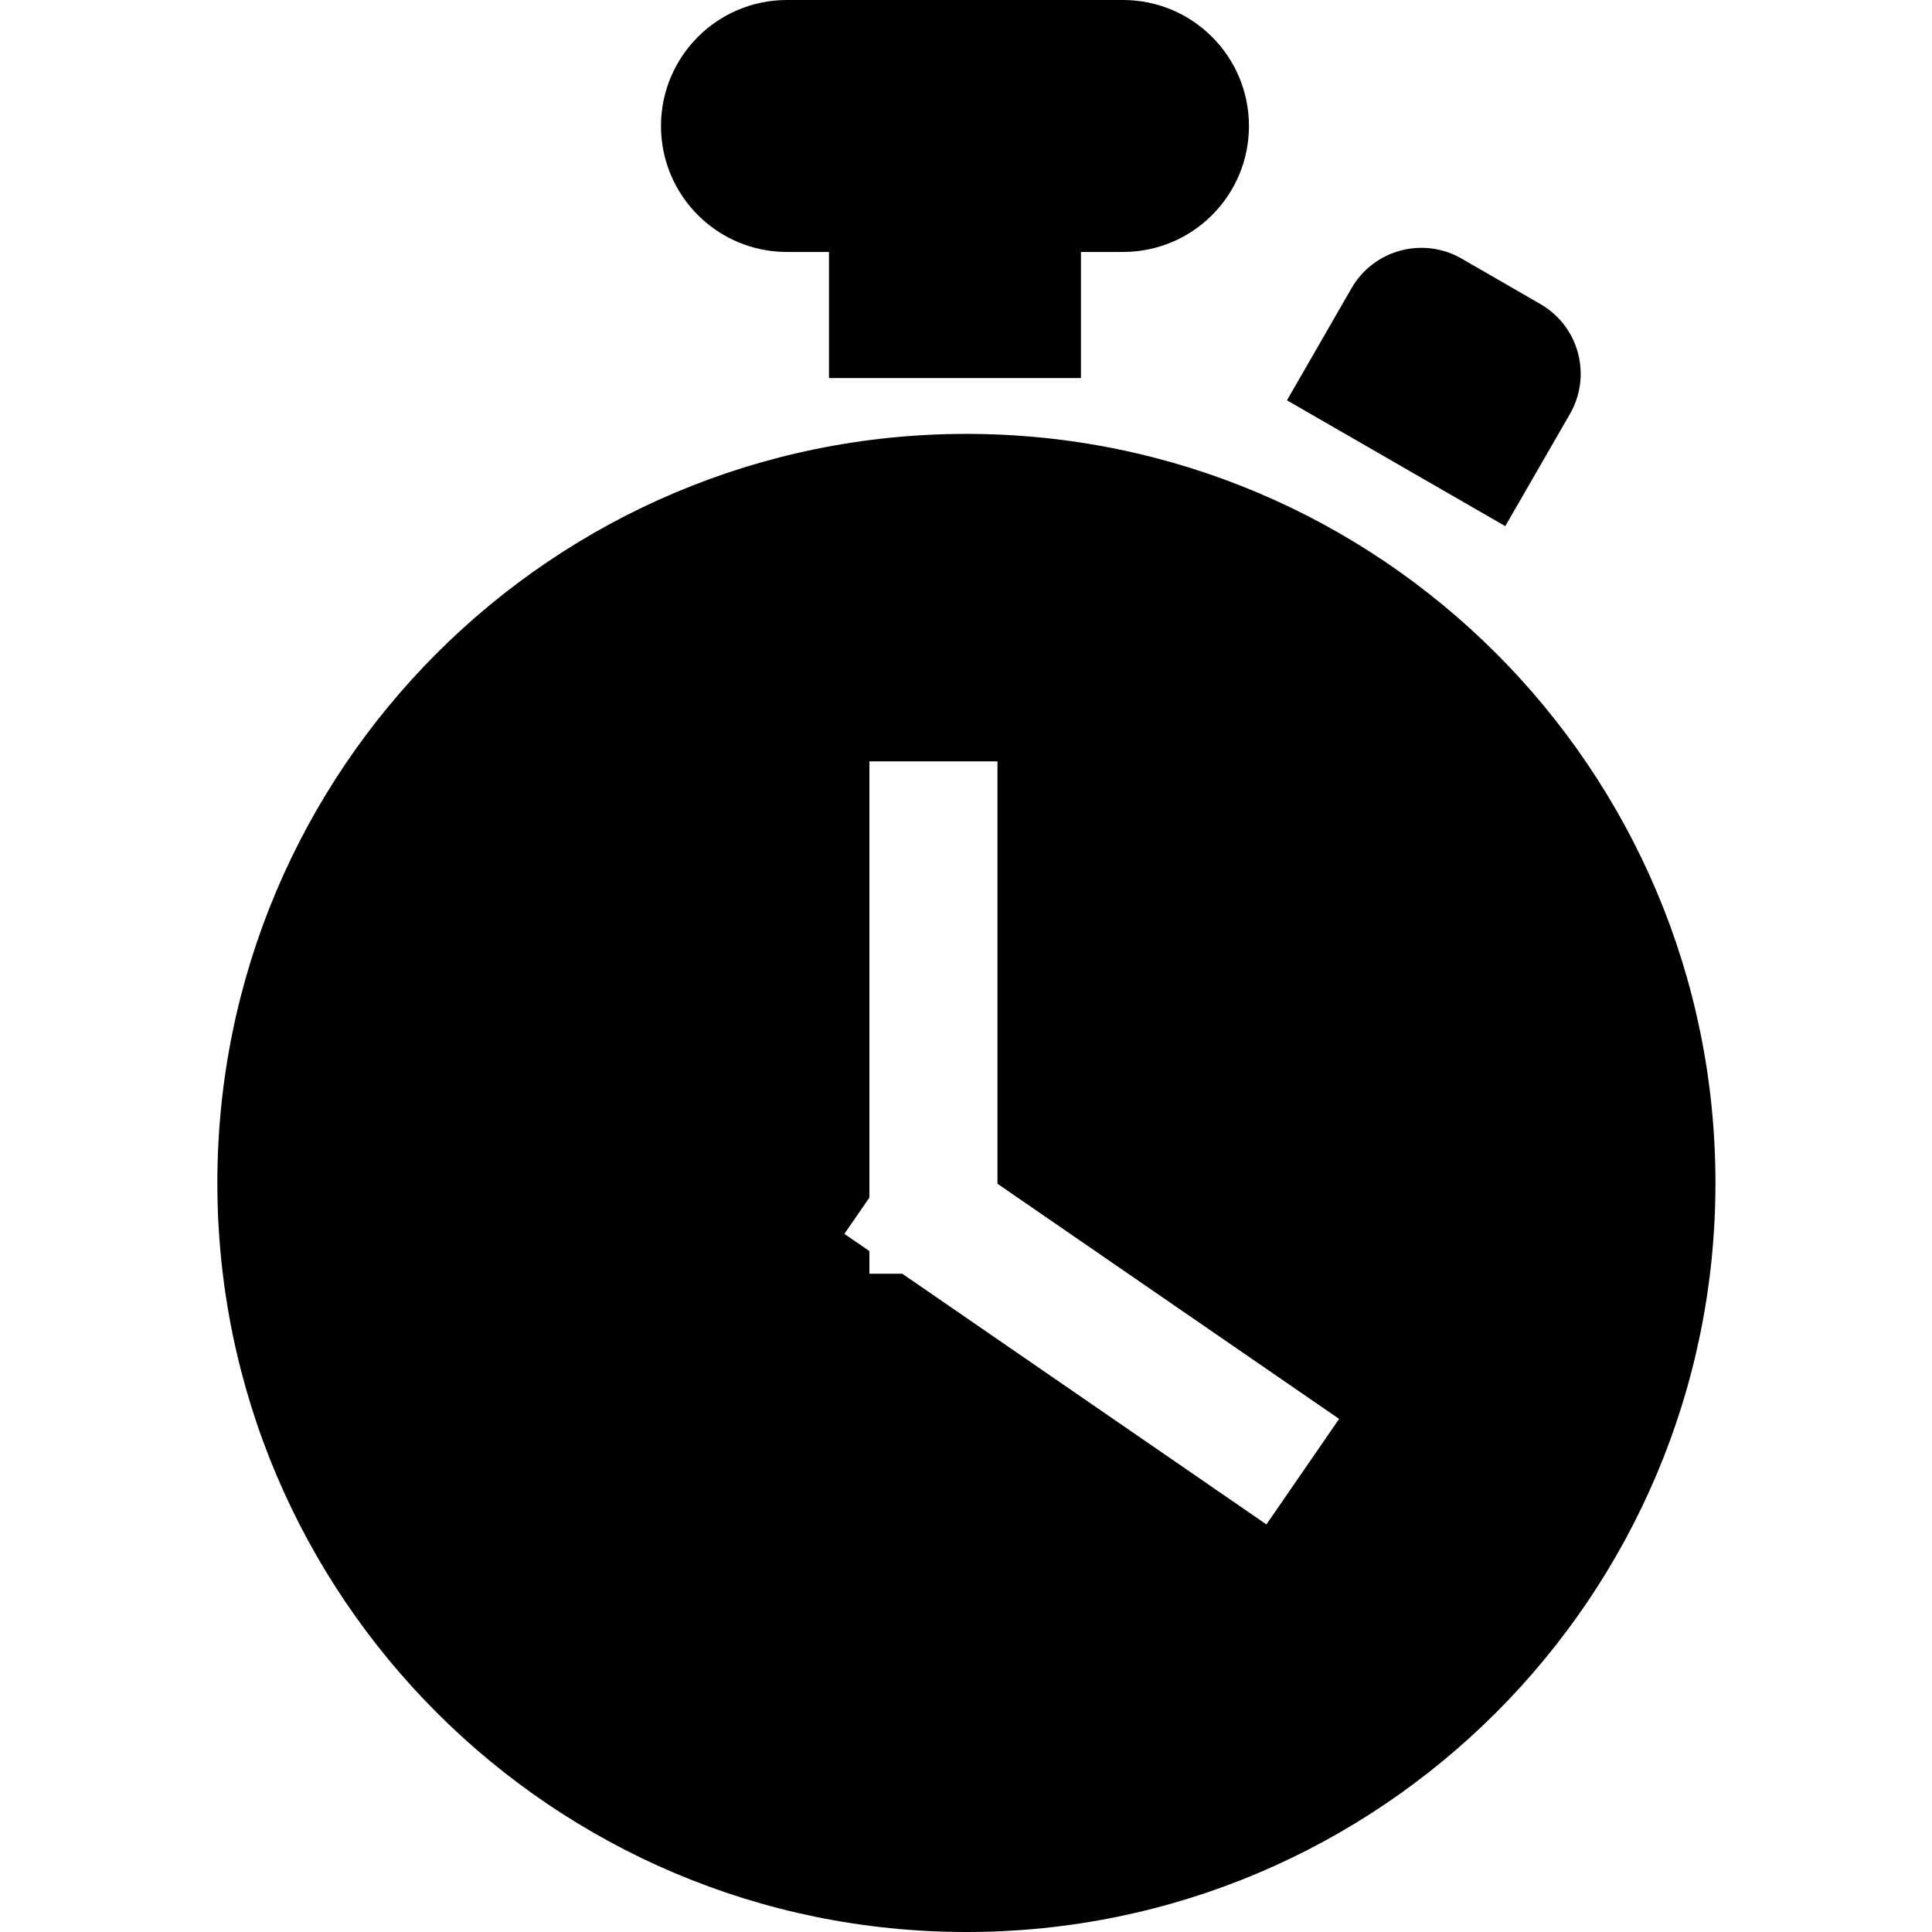
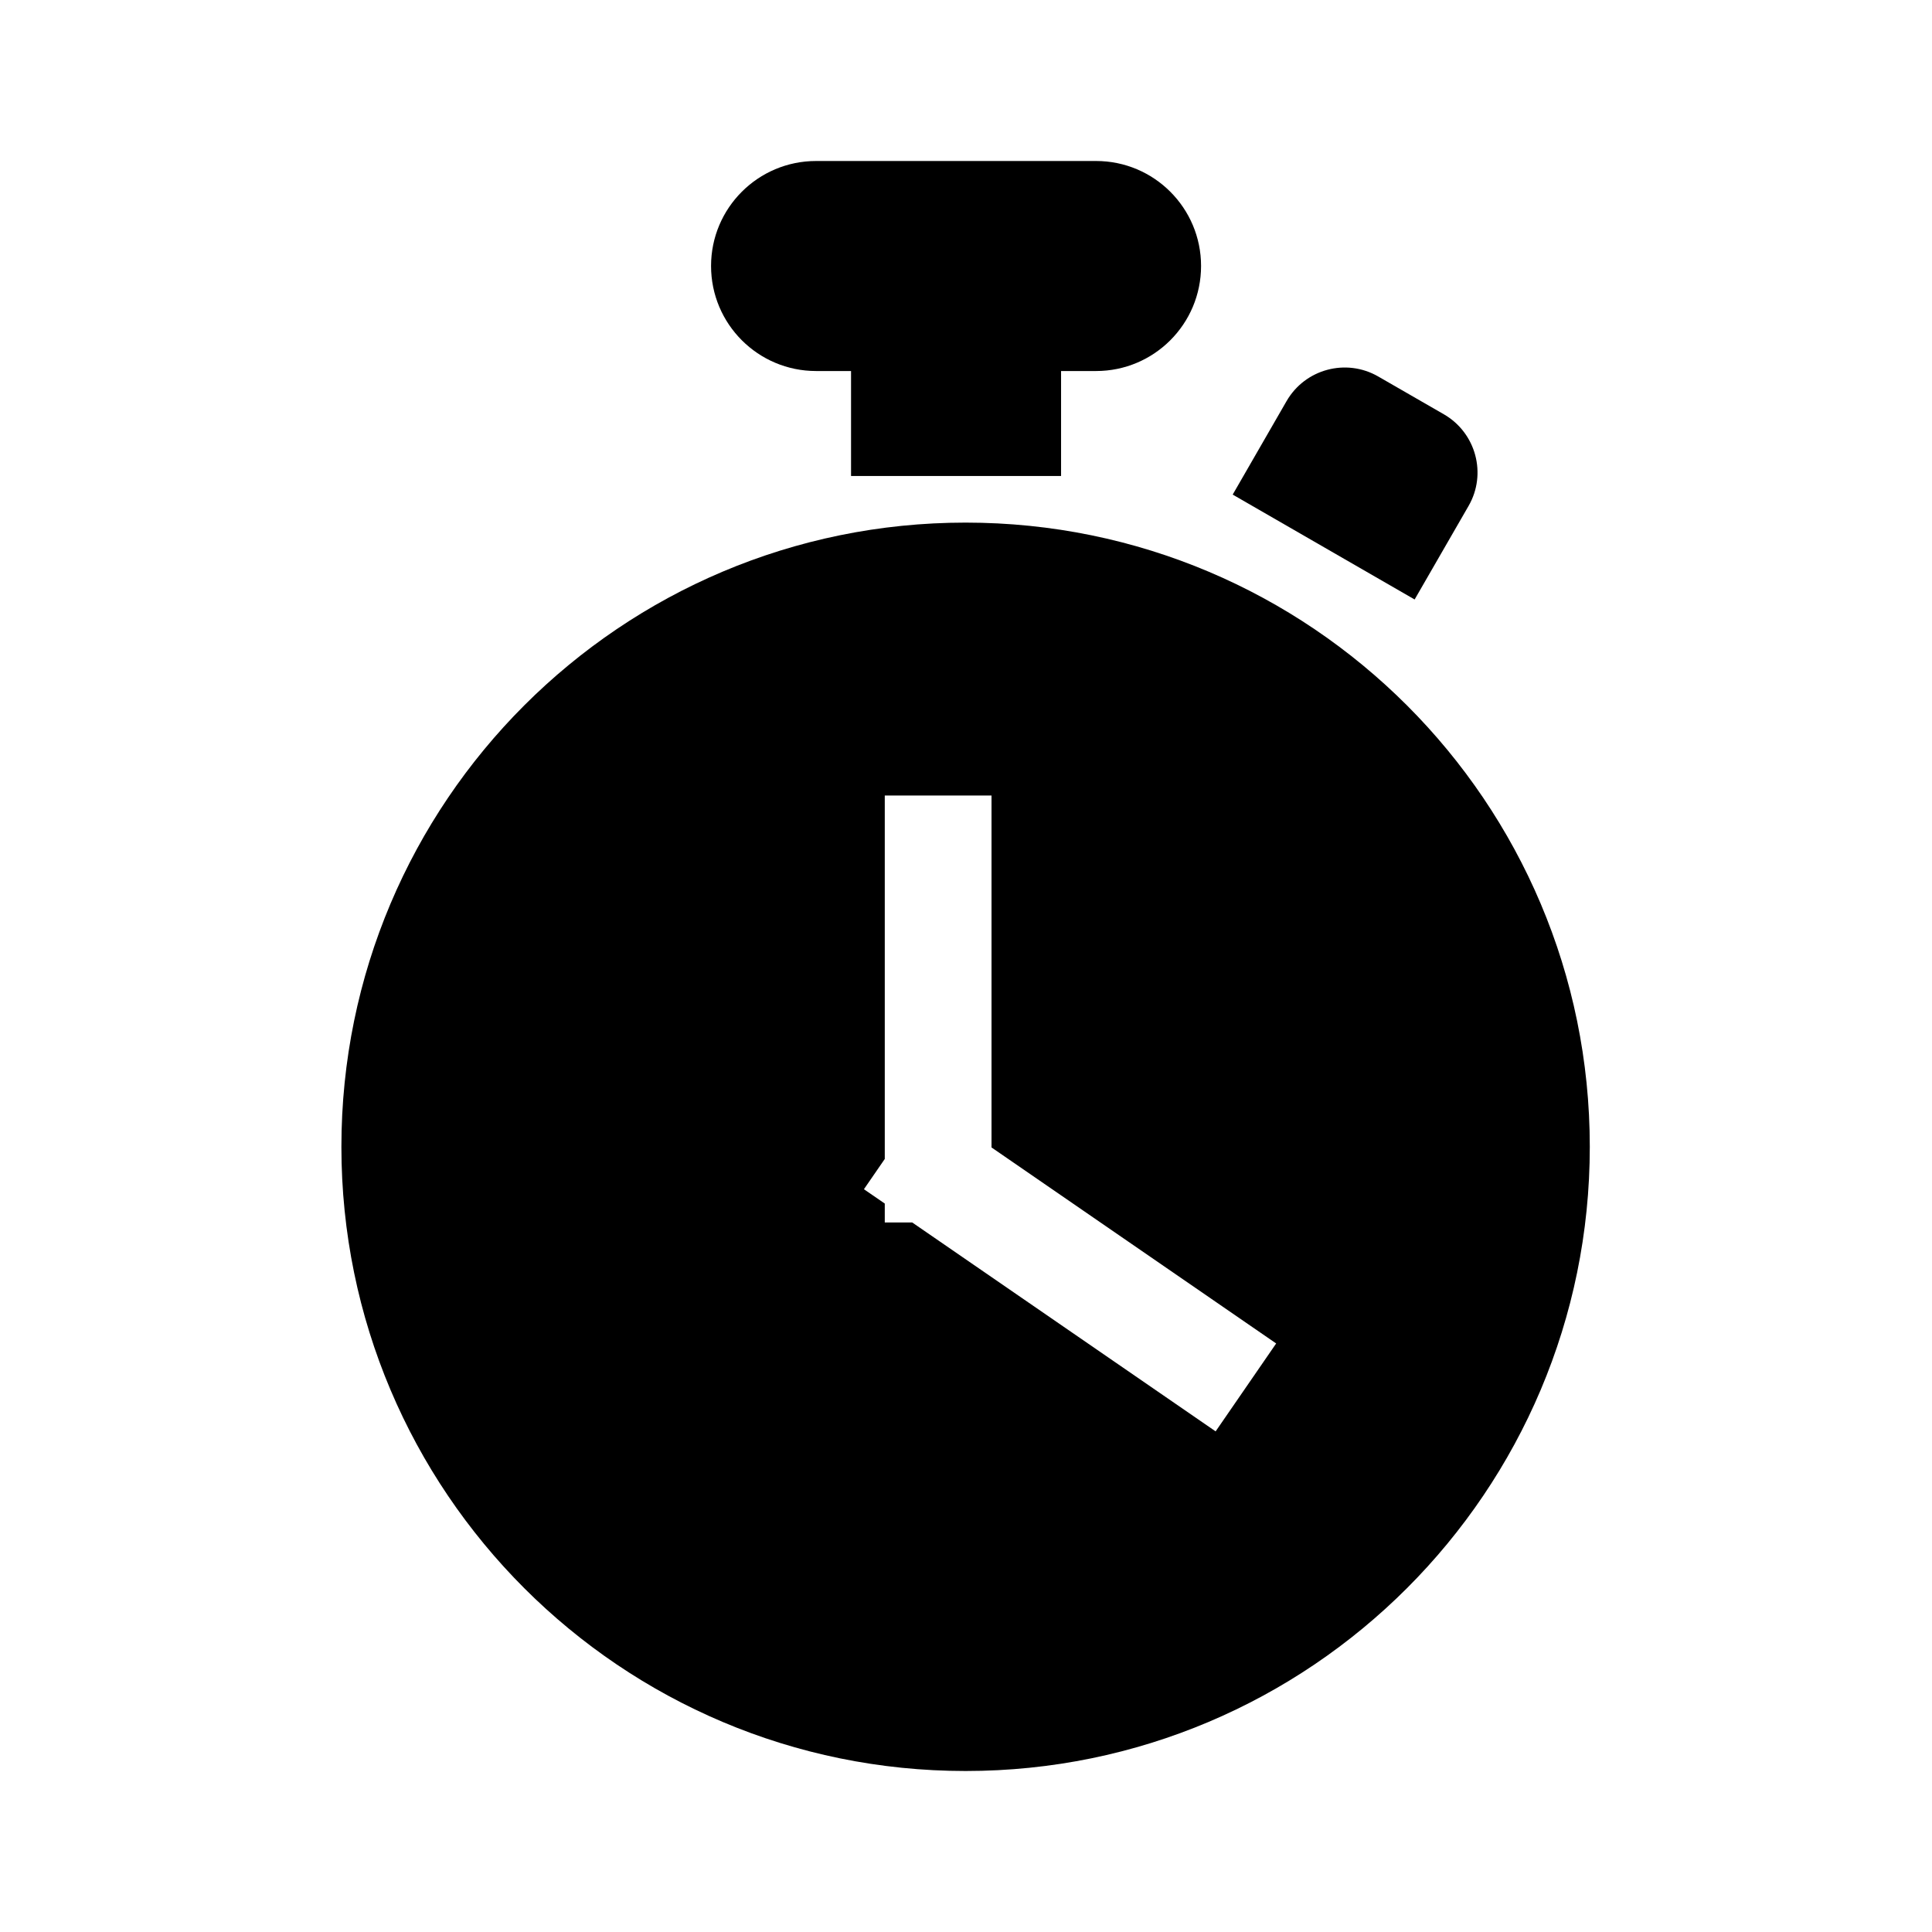
<svg xmlns="http://www.w3.org/2000/svg" width="24" height="24" viewBox="0 0 24 24" fill="none">
  <rect width="24" height="24" fill="none" />
-   <path d="M9.776 0C8.912 0 8.211 0.701 8.211 1.565C8.211 2.43 8.912 3.13 9.776 3.13H10.298V4.696H13.428V3.13H13.95C14.815 3.13 15.515 2.43 15.515 1.565C15.515 0.701 14.815 0 13.95 0H9.776Z" fill="black" />
-   <path fill-rule="evenodd" clip-rule="evenodd" d="M21.31 14.695C21.31 19.834 17.144 24 12.005 24C6.866 24 2.7 19.834 2.7 14.695C2.7 9.556 6.866 5.39 12.005 5.39C17.144 5.39 21.31 9.556 21.31 14.695ZM10.8 9.458H12.391V14.705L16.635 17.626L15.732 18.937L11.209 15.823H10.8V15.541L10.489 15.328L10.8 14.877V9.458Z" fill="black" />
-   <path d="M18.156 3.212C17.677 2.937 17.066 3.101 16.79 3.579L15.987 4.973L18.699 6.536L19.502 5.143C19.778 4.664 19.614 4.053 19.135 3.777L18.156 3.212Z" fill="black" />
+   <path d="M10.138 2C9.417 2 8.833 2.584 8.833 3.304C8.833 4.025 9.417 4.609 10.138 4.609H10.572V5.913H13.181V4.609H13.616C14.336 4.609 14.92 4.025 14.92 3.304C14.92 2.584 14.336 2 13.616 2H10.138Z" fill="black" />
+   <path fill-rule="evenodd" clip-rule="evenodd" d="M19.749 14.246C19.749 18.528 16.278 22 11.995 22C7.713 22 4.241 18.528 4.241 14.246C4.241 9.963 7.713 6.492 11.995 6.492C16.278 6.492 19.749 9.963 19.749 14.246ZM10.991 9.882H12.317V14.254L15.853 16.689L15.101 17.781L11.332 15.186H10.991V14.951L10.732 14.773L10.991 14.397V9.882Z" fill="black" />
+   <path d="M17.121 4.677C16.722 4.447 16.212 4.584 15.982 4.983L15.313 6.144L17.573 7.447L18.243 6.285C18.473 5.887 18.335 5.377 17.937 5.147L17.121 4.677Z" fill="black" />
</svg>
